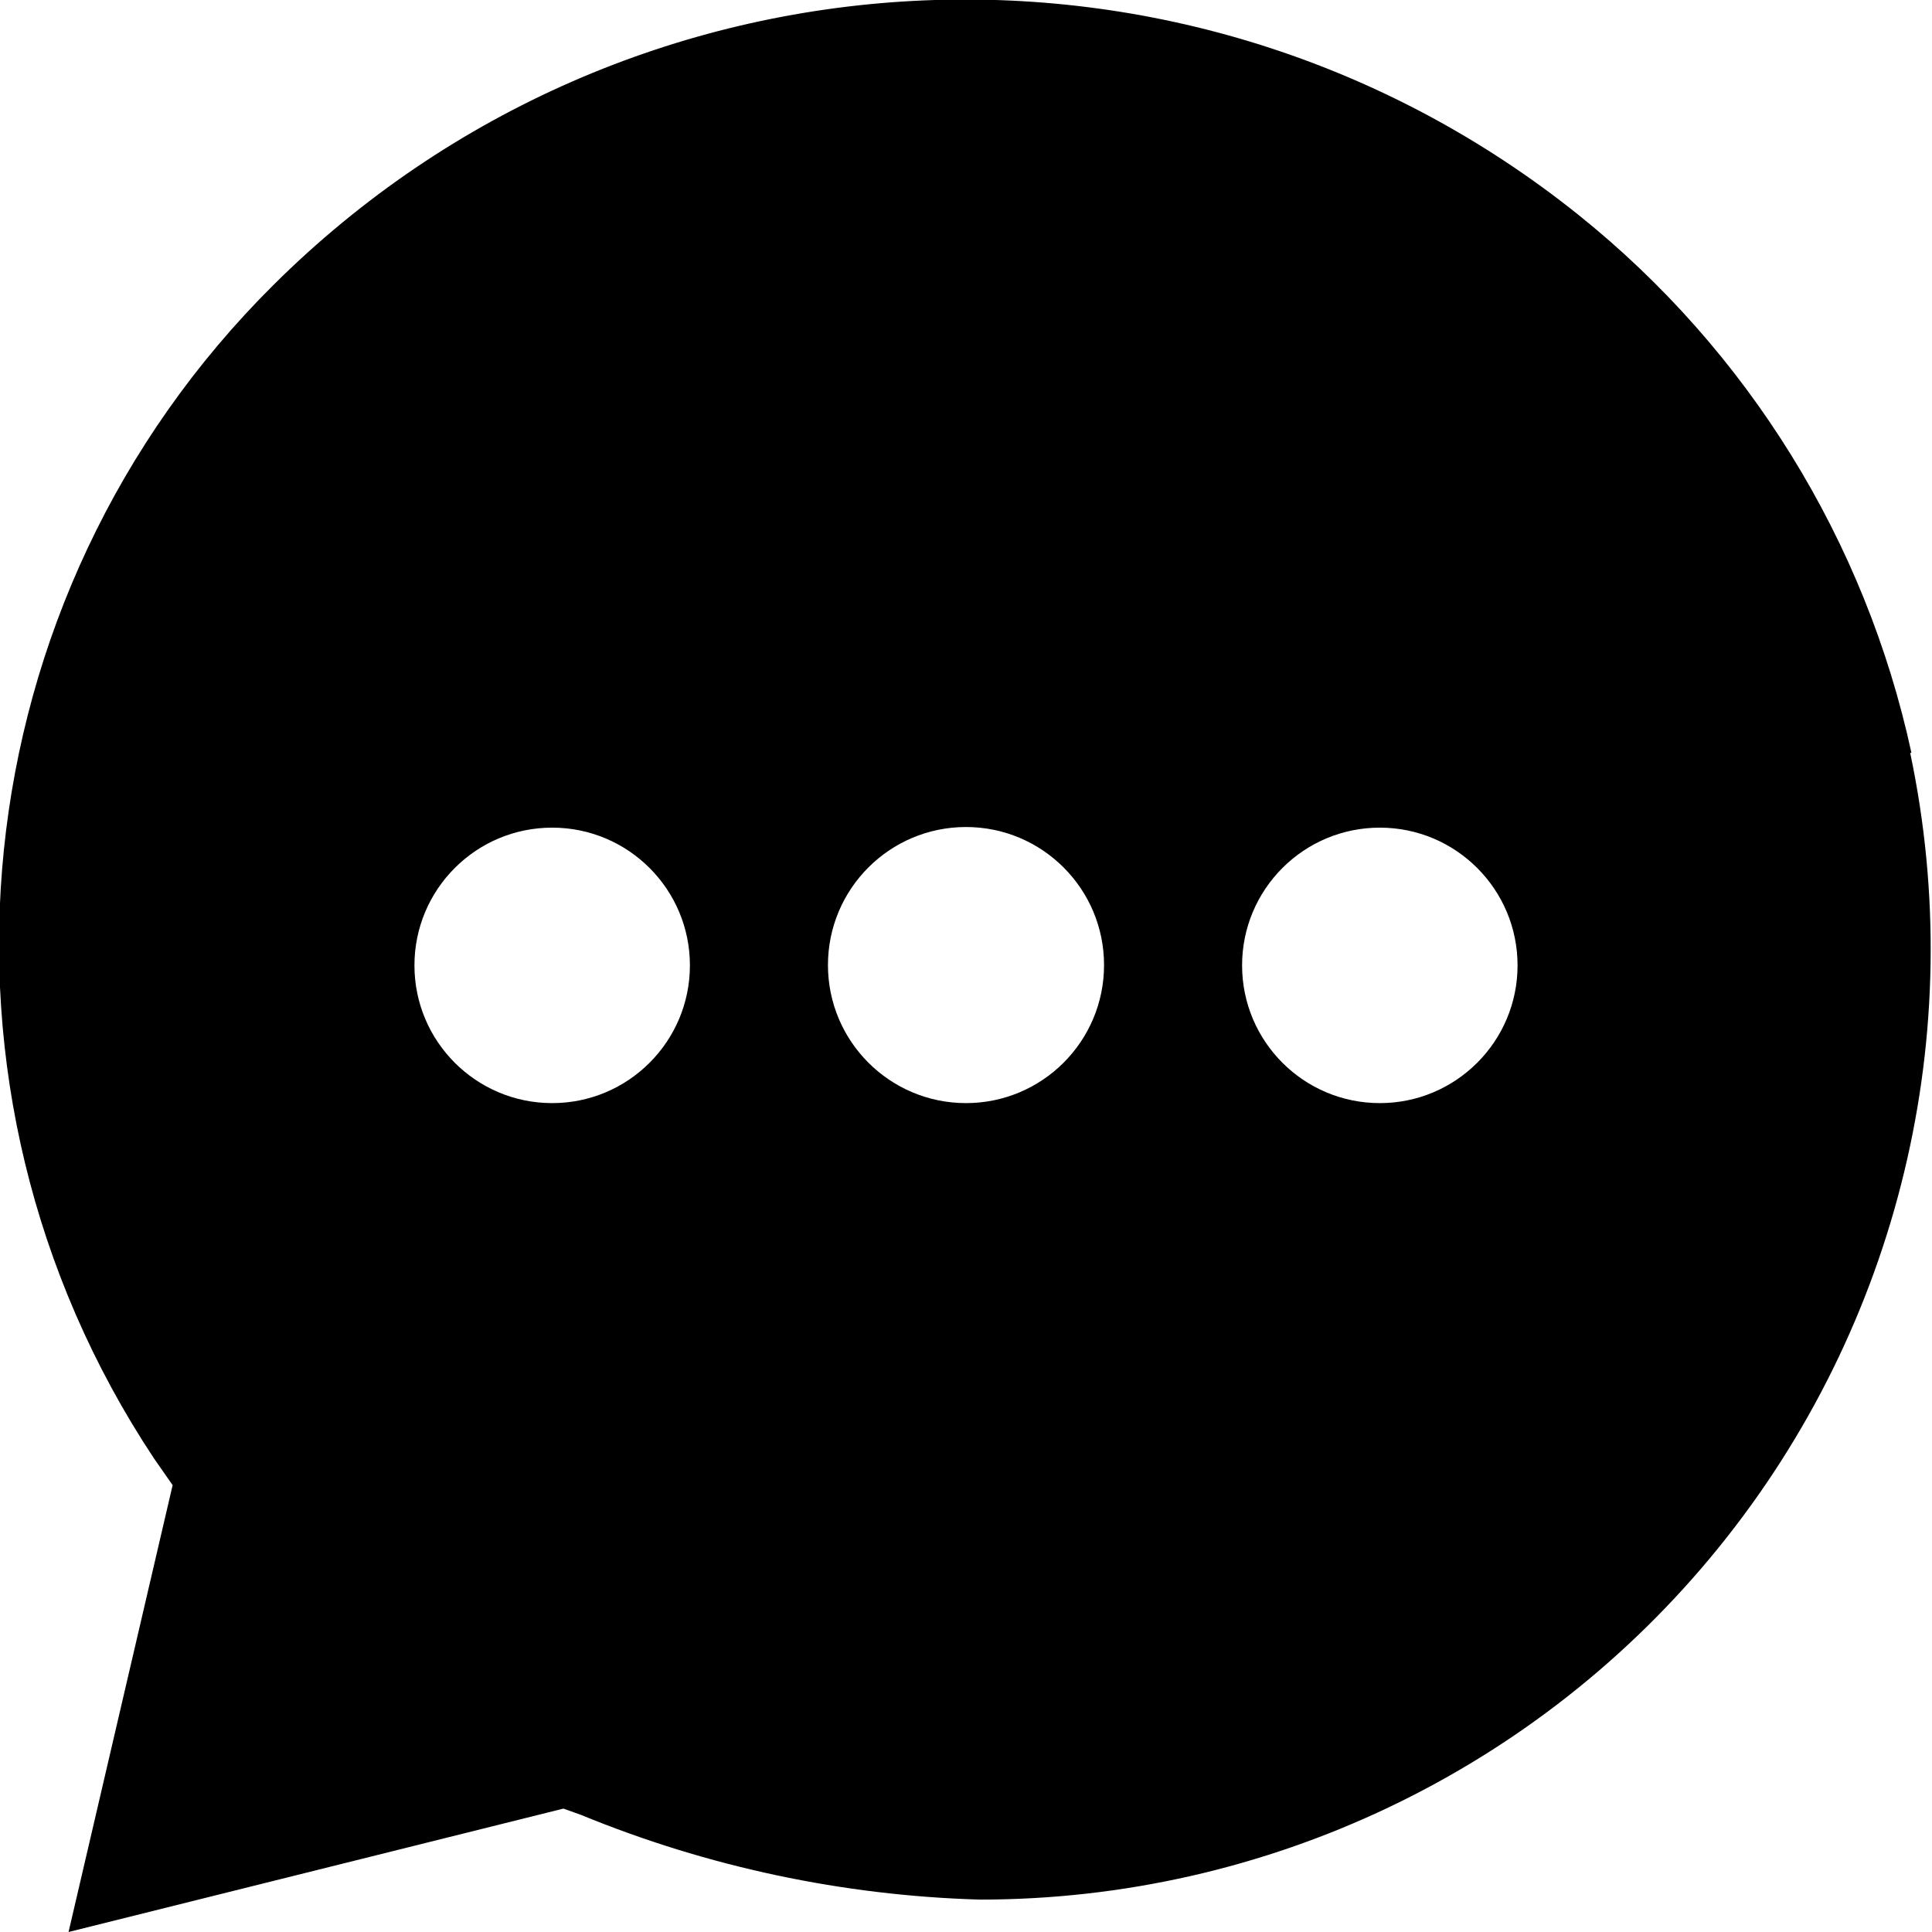
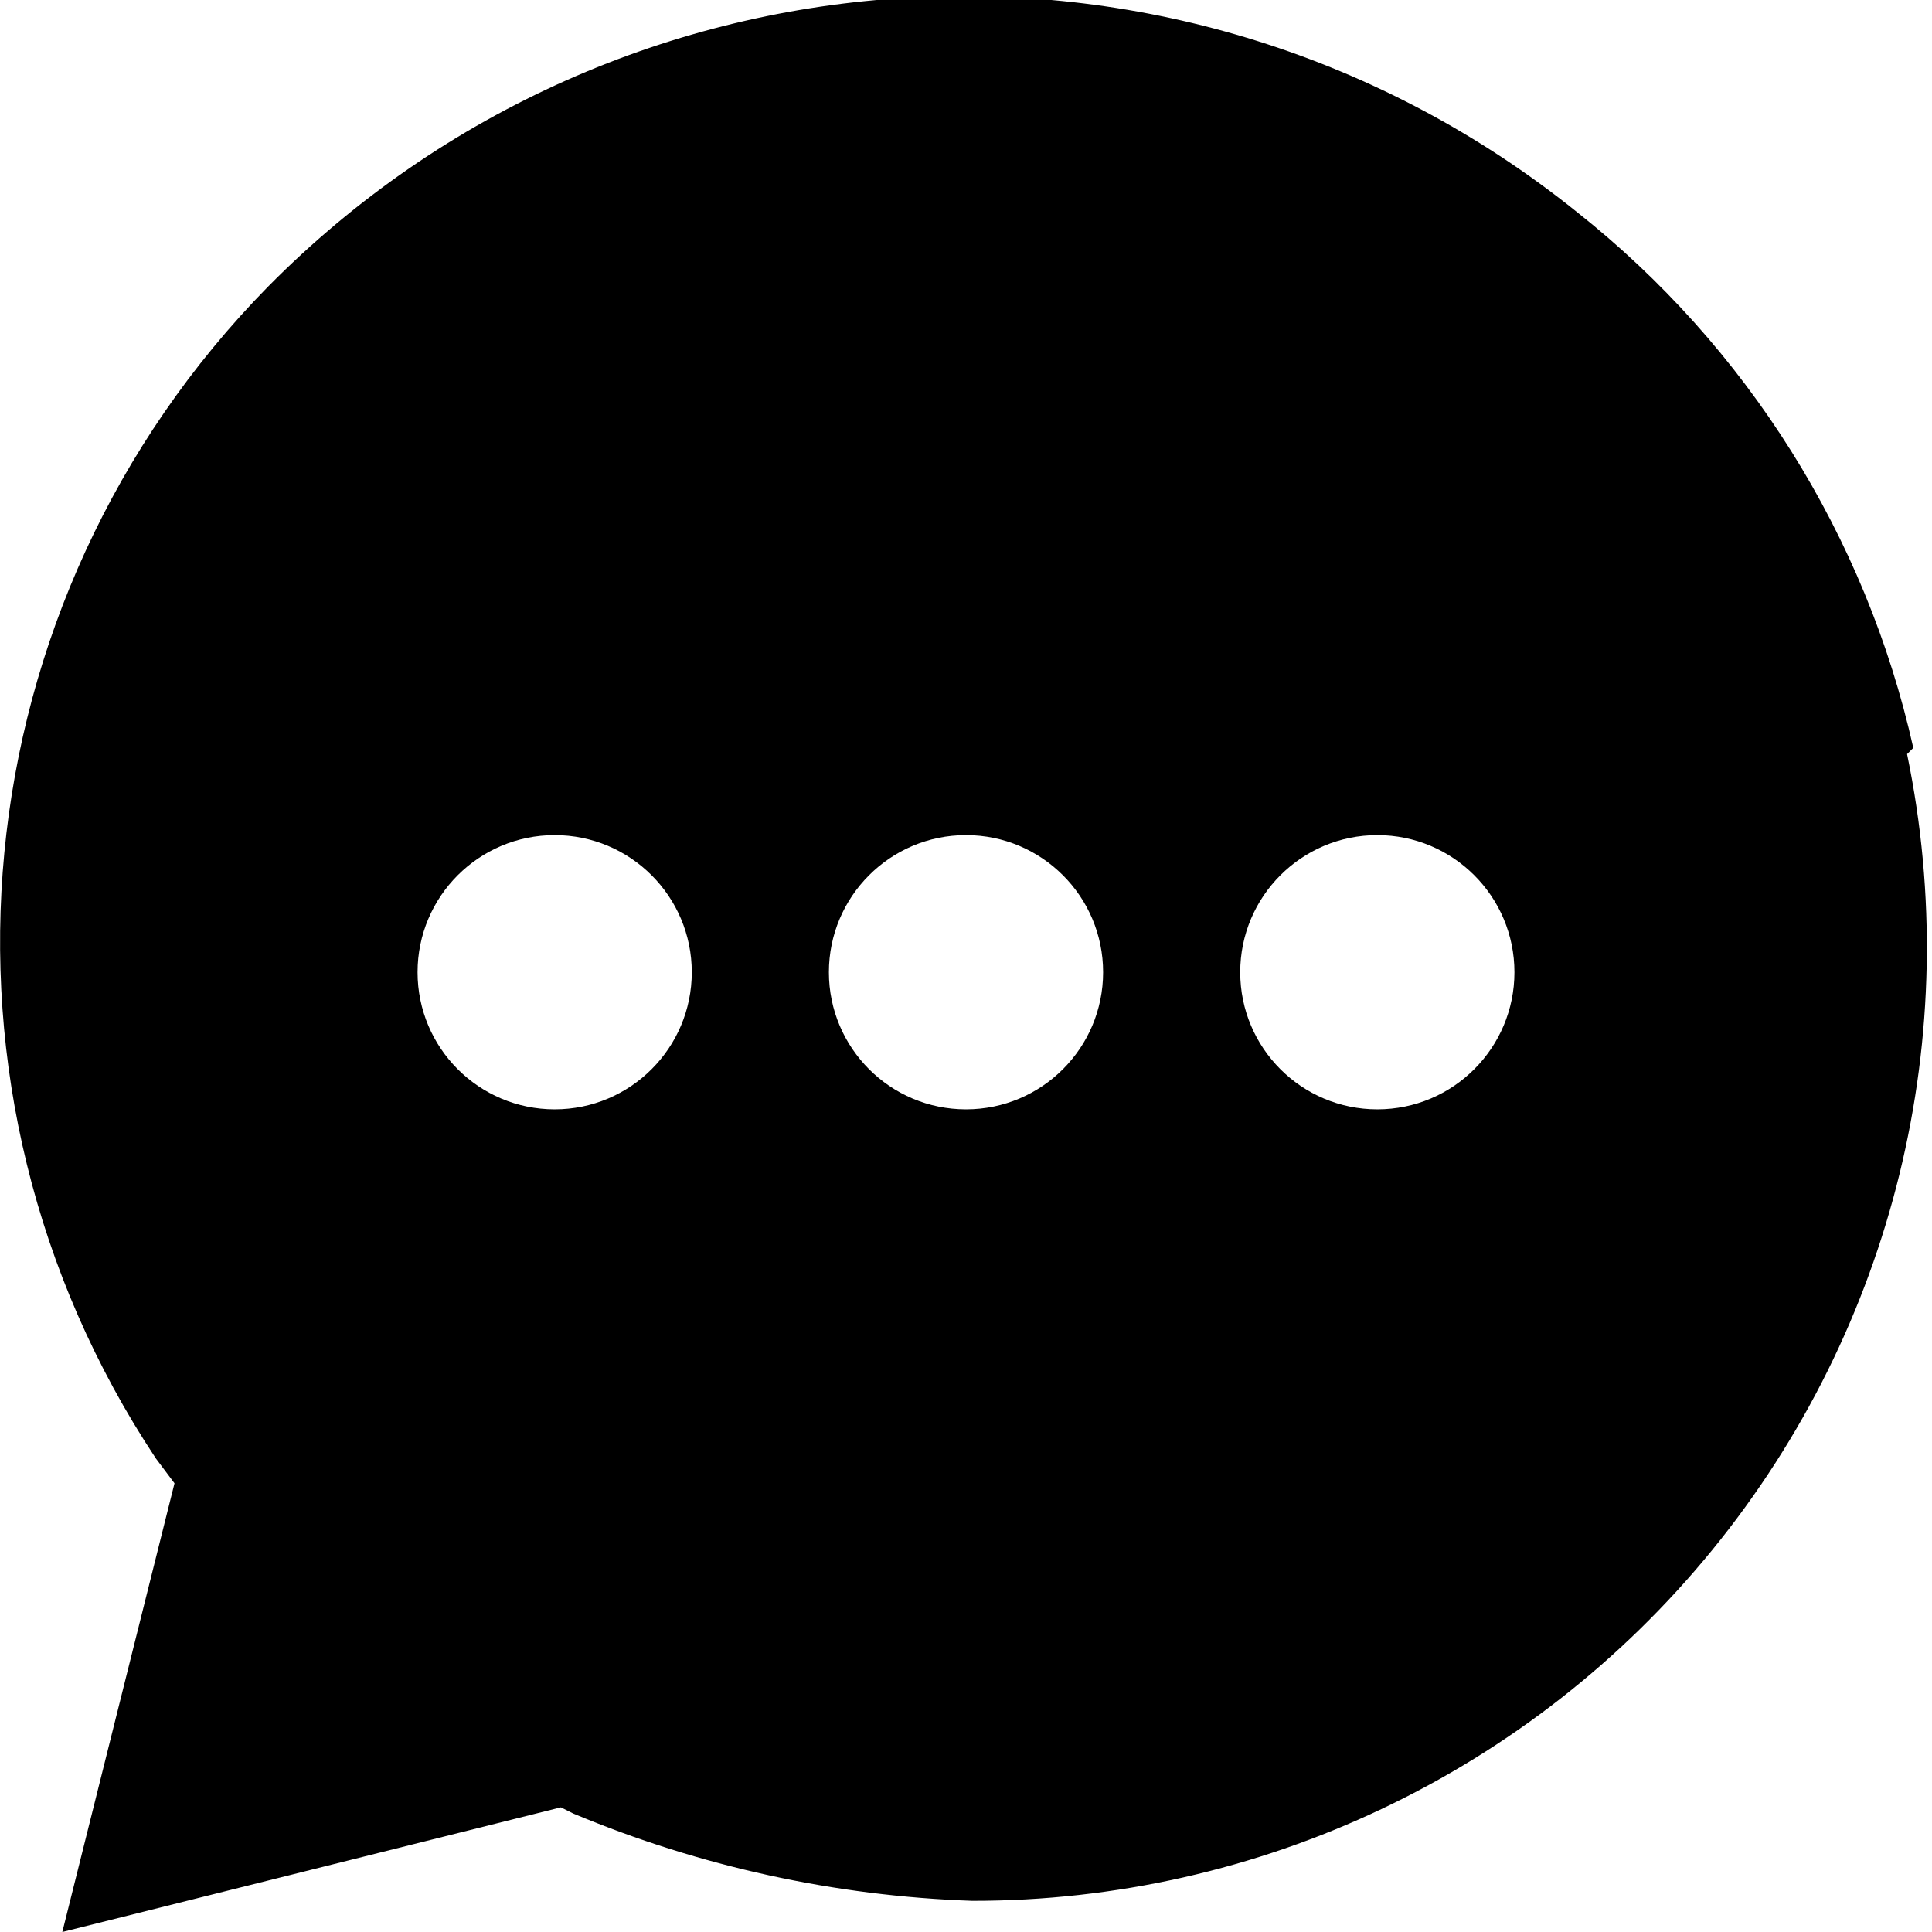
<svg xmlns="http://www.w3.org/2000/svg" fill="none" viewBox="0 0 31 31">
-   <path fill="#000" d="M30.67 12.08a15.18 15.18 0 0 0-5.34-8.63A15.74 15.74 0 0 0 4.39 4.57 14.92 14.92 0 0 0 2.47 23.4l.3.43L1.1 31l7.94-1.98.28.1a18.23 18.23 0 0 0 6.4 1.36 15.25 15.25 0 0 0 14.93-18.4ZM8.86 17.7a2.21 2.21 0 1 1 0-4.42 2.21 2.21 0 0 1 0 4.42Zm6.64 0a2.21 2.21 0 1 1 0-4.43 2.21 2.21 0 0 1 0 4.43Zm6.64 0a2.21 2.21 0 1 1 0-4.42 2.21 2.21 0 0 1 0 4.42Z" />
+   <path fill="#000" d="M30.7 12a15.2 15.2 0 0 0-5.4-8.6 15.7 15.7 0 0 0-21 1.2 15 15 0 0 0-1.8 18.8l.3.4L1 31l8-2 .2.1a18.2 18.2 0 0 0 6.4 1.4 15.3 15.3 0 0 0 15-18.4ZM8.9 17.8a2.2 2.2 0 1 1 0-4.4 2.2 2.2 0 0 1 0 4.4Zm6.6 0a2.2 2.2 0 1 1 0-4.4 2.2 2.2 0 0 1 0 4.4Zm6.6 0a2.2 2.2 0 1 1 0-4.4 2.2 2.2 0 0 1 0 4.4Z" />
</svg>
